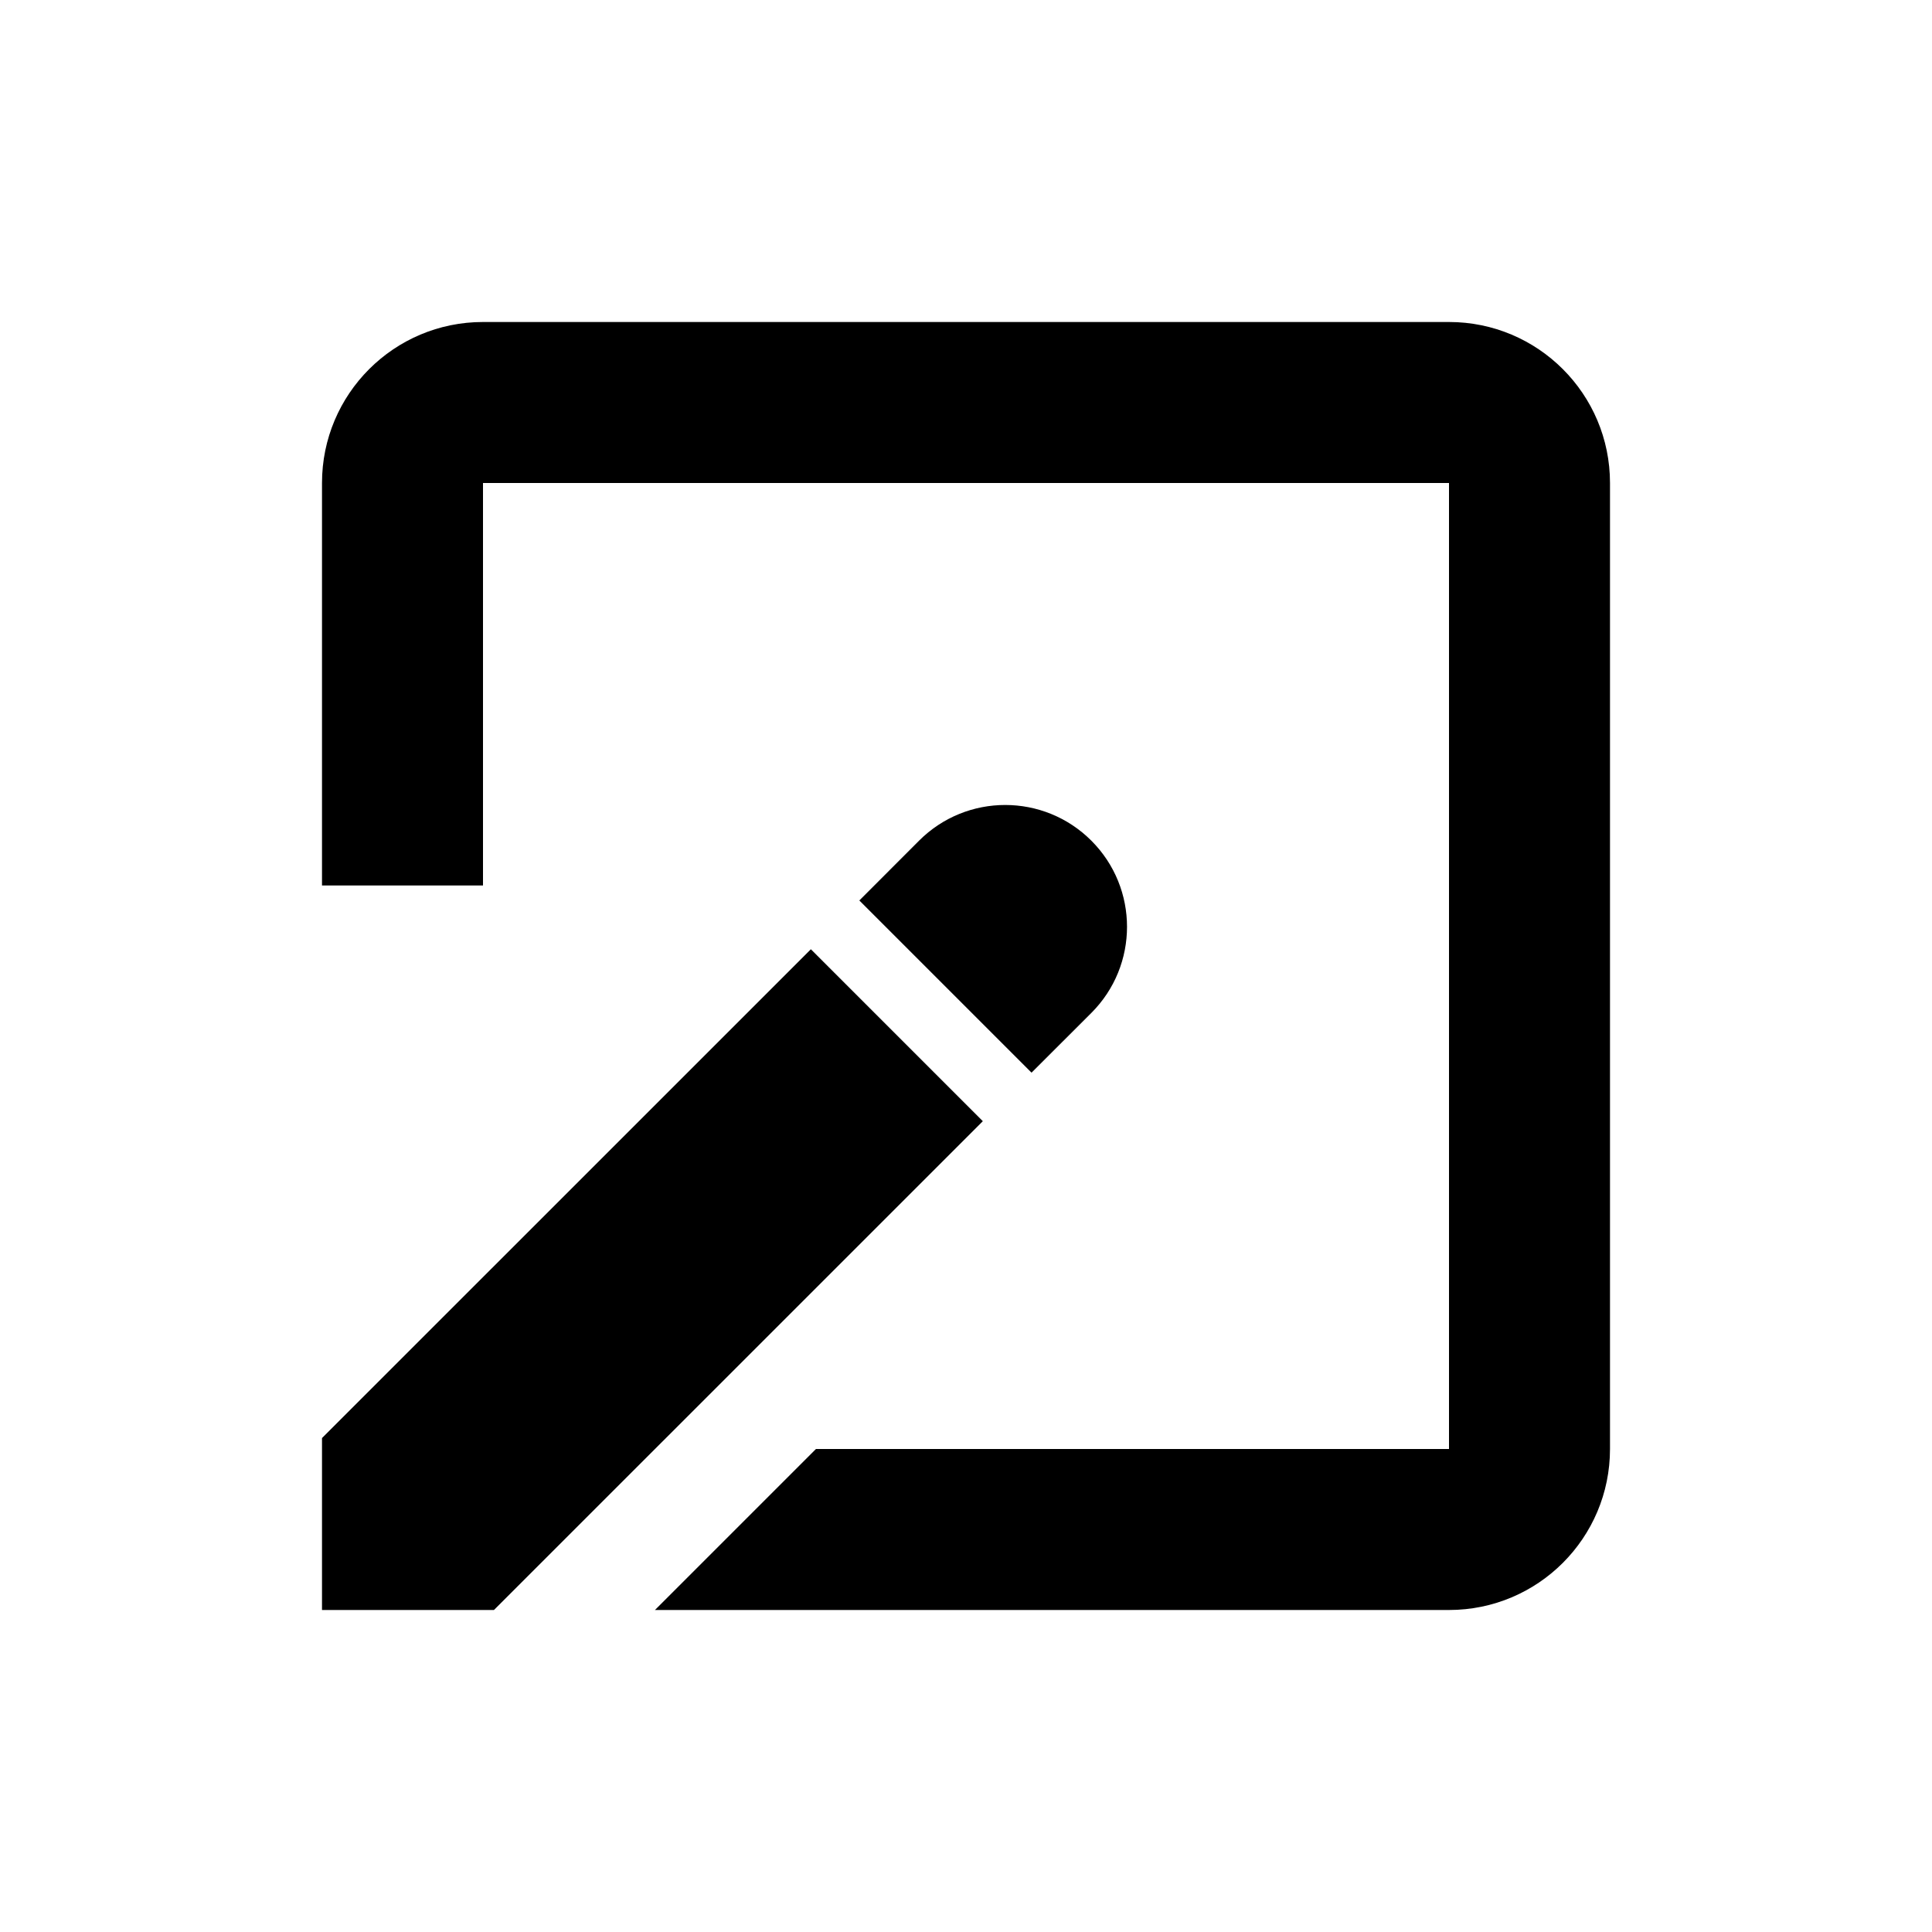
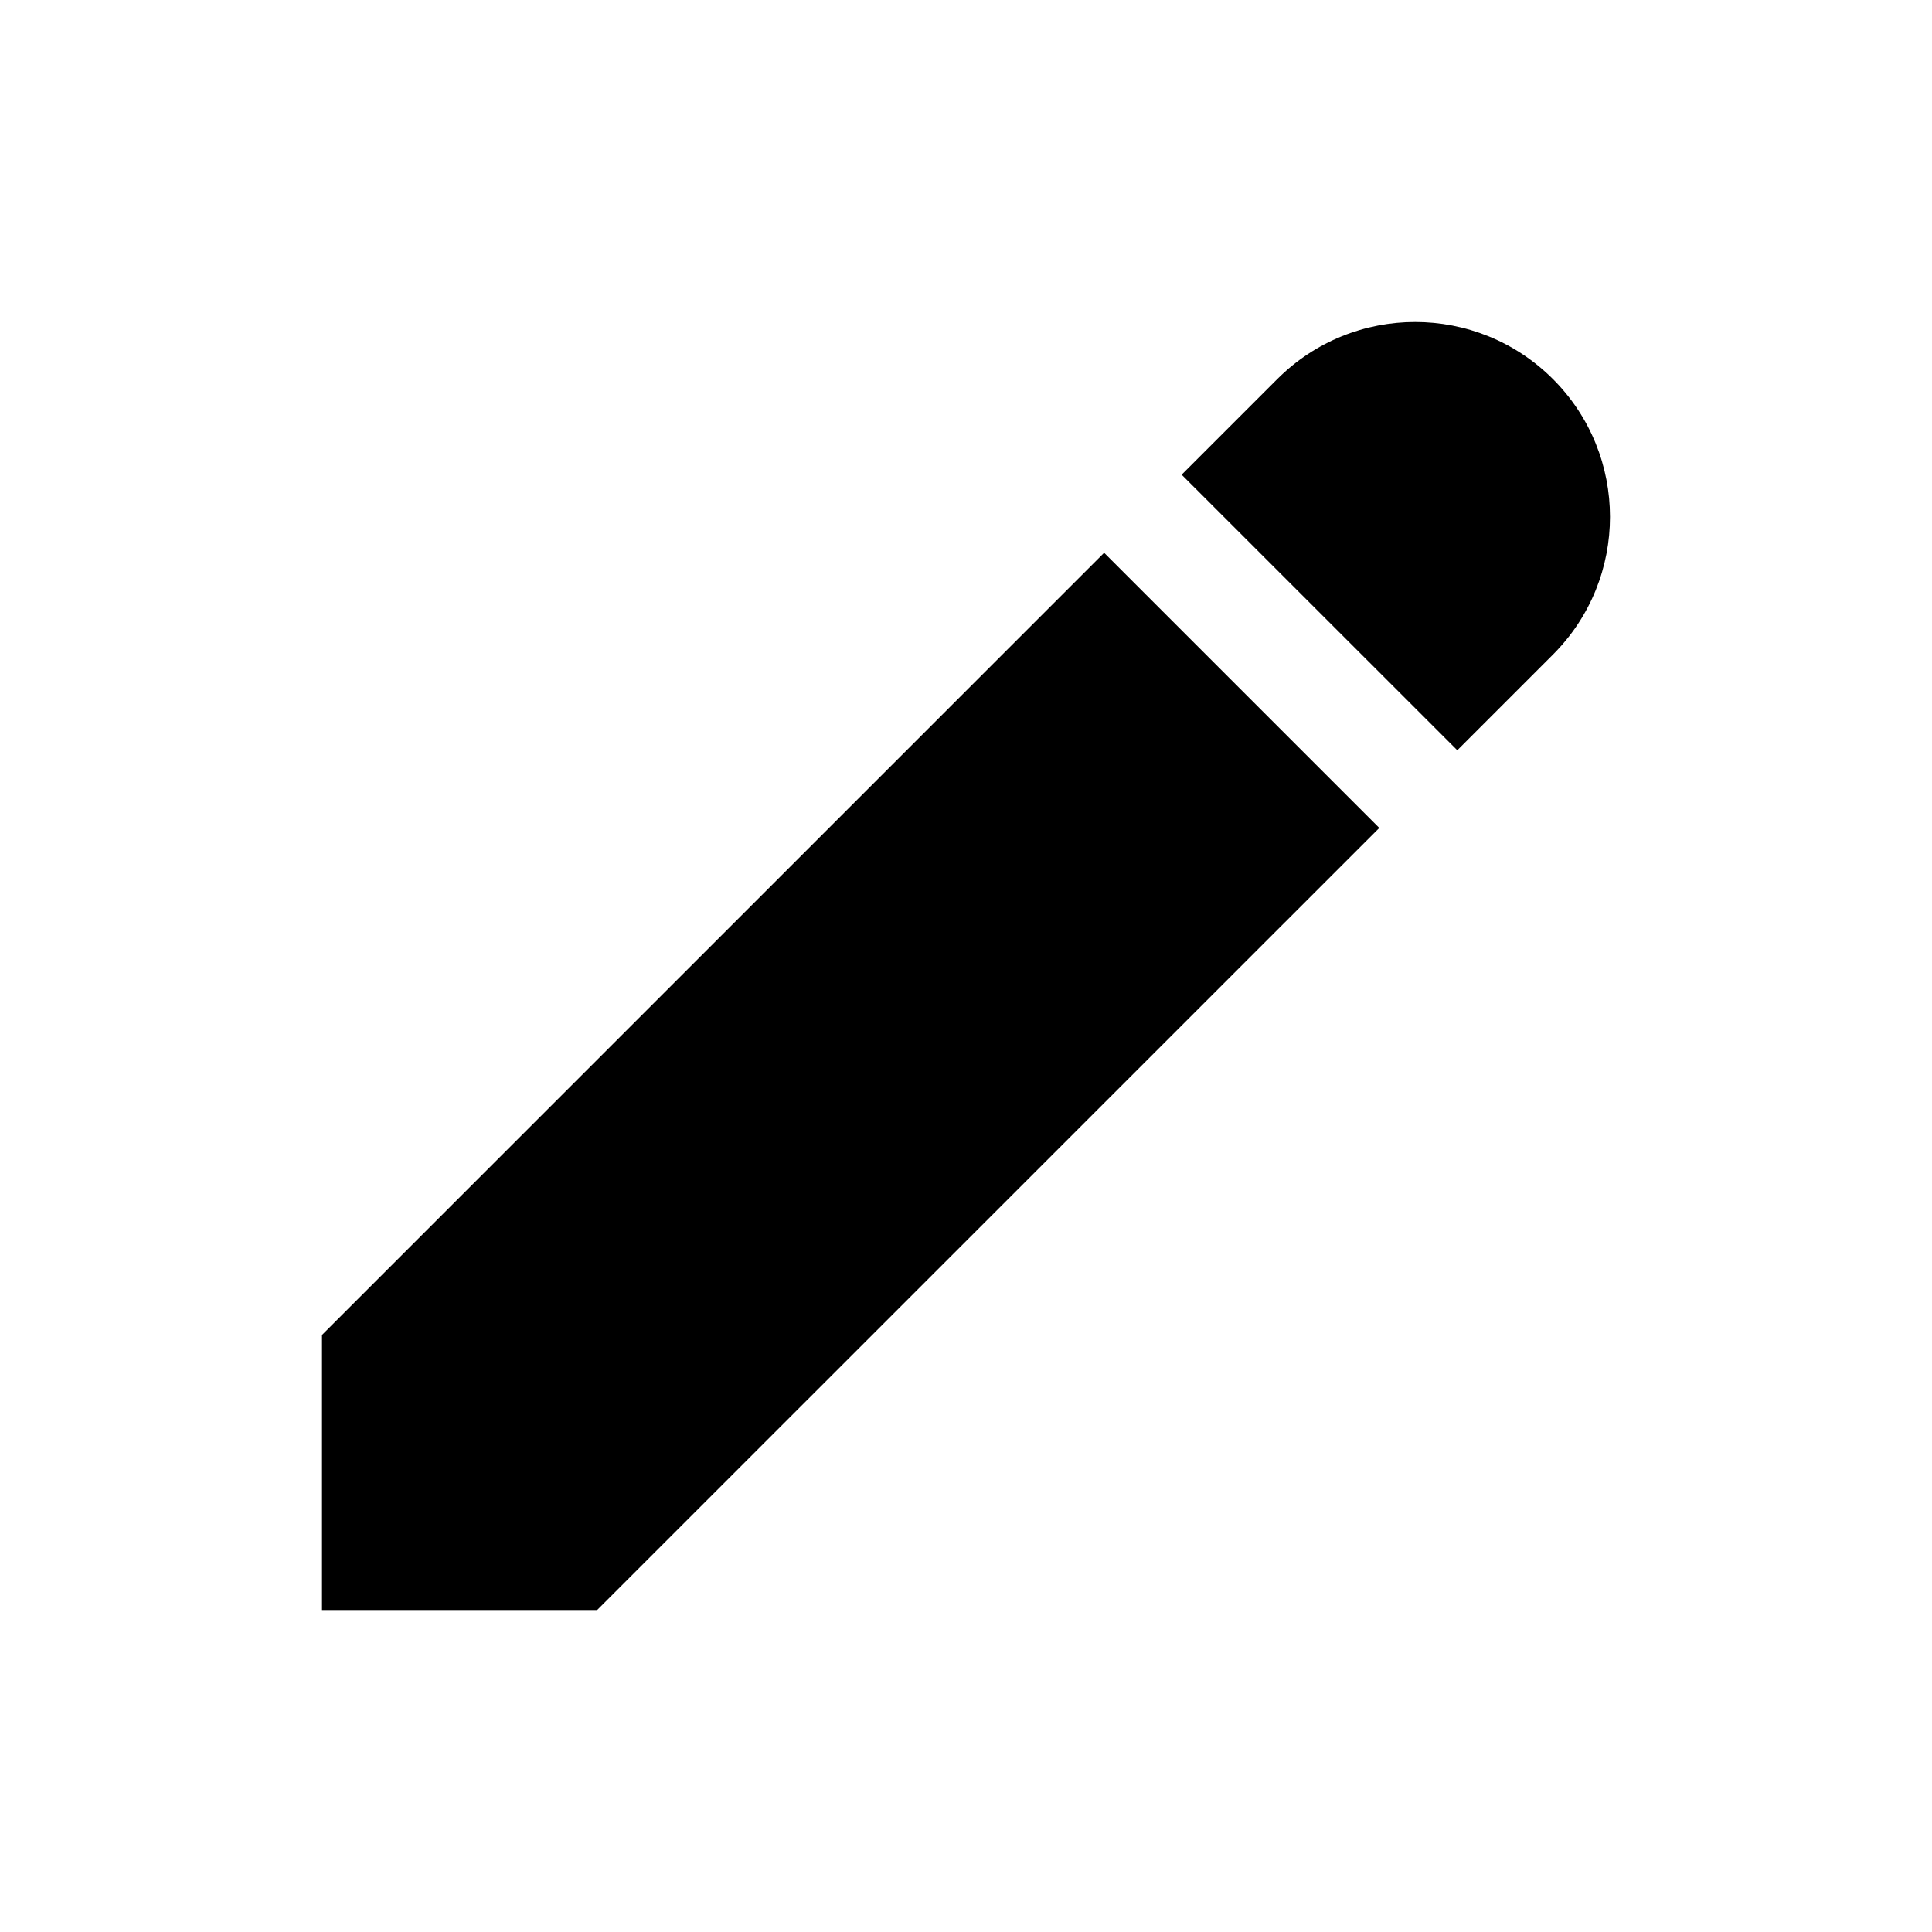
<svg xmlns="http://www.w3.org/2000/svg" width="24" height="24" viewBox="0 0 24 24" fill="none">
-   <path class="glyph-fill" fill-rule="evenodd" clip-rule="evenodd" d="M4 6C4 4.895 4.895 4 6 4H18C19.105 4 20 4.895 20 6V18C20 19.105 19.105 20 18 20H8.136L10.136 18H18V6H6V11H4V6ZM11.417 10.443C12.008 9.852 12.966 9.852 13.557 10.443C14.148 11.034 14.148 11.992 13.557 12.583L12.814 13.325L10.675 11.186L11.417 10.443ZM4 17.864V20H6.136L12.209 13.928L10.073 11.792L4 17.864Z" fill="currentColor" />
+   <path fill-rule="evenodd" clip-rule="evenodd" d="M19.291 4.709C18.346 3.764 16.813 3.764 15.867 4.709L14.679 5.897L18.103 9.32L19.291 8.132C20.236 7.187 20.236 5.654 19.291 4.709ZM4 20L4 16.583L13.716 6.867L17.134 10.285L7.418 20H4Z" fill="currentColor" />
</svg>
